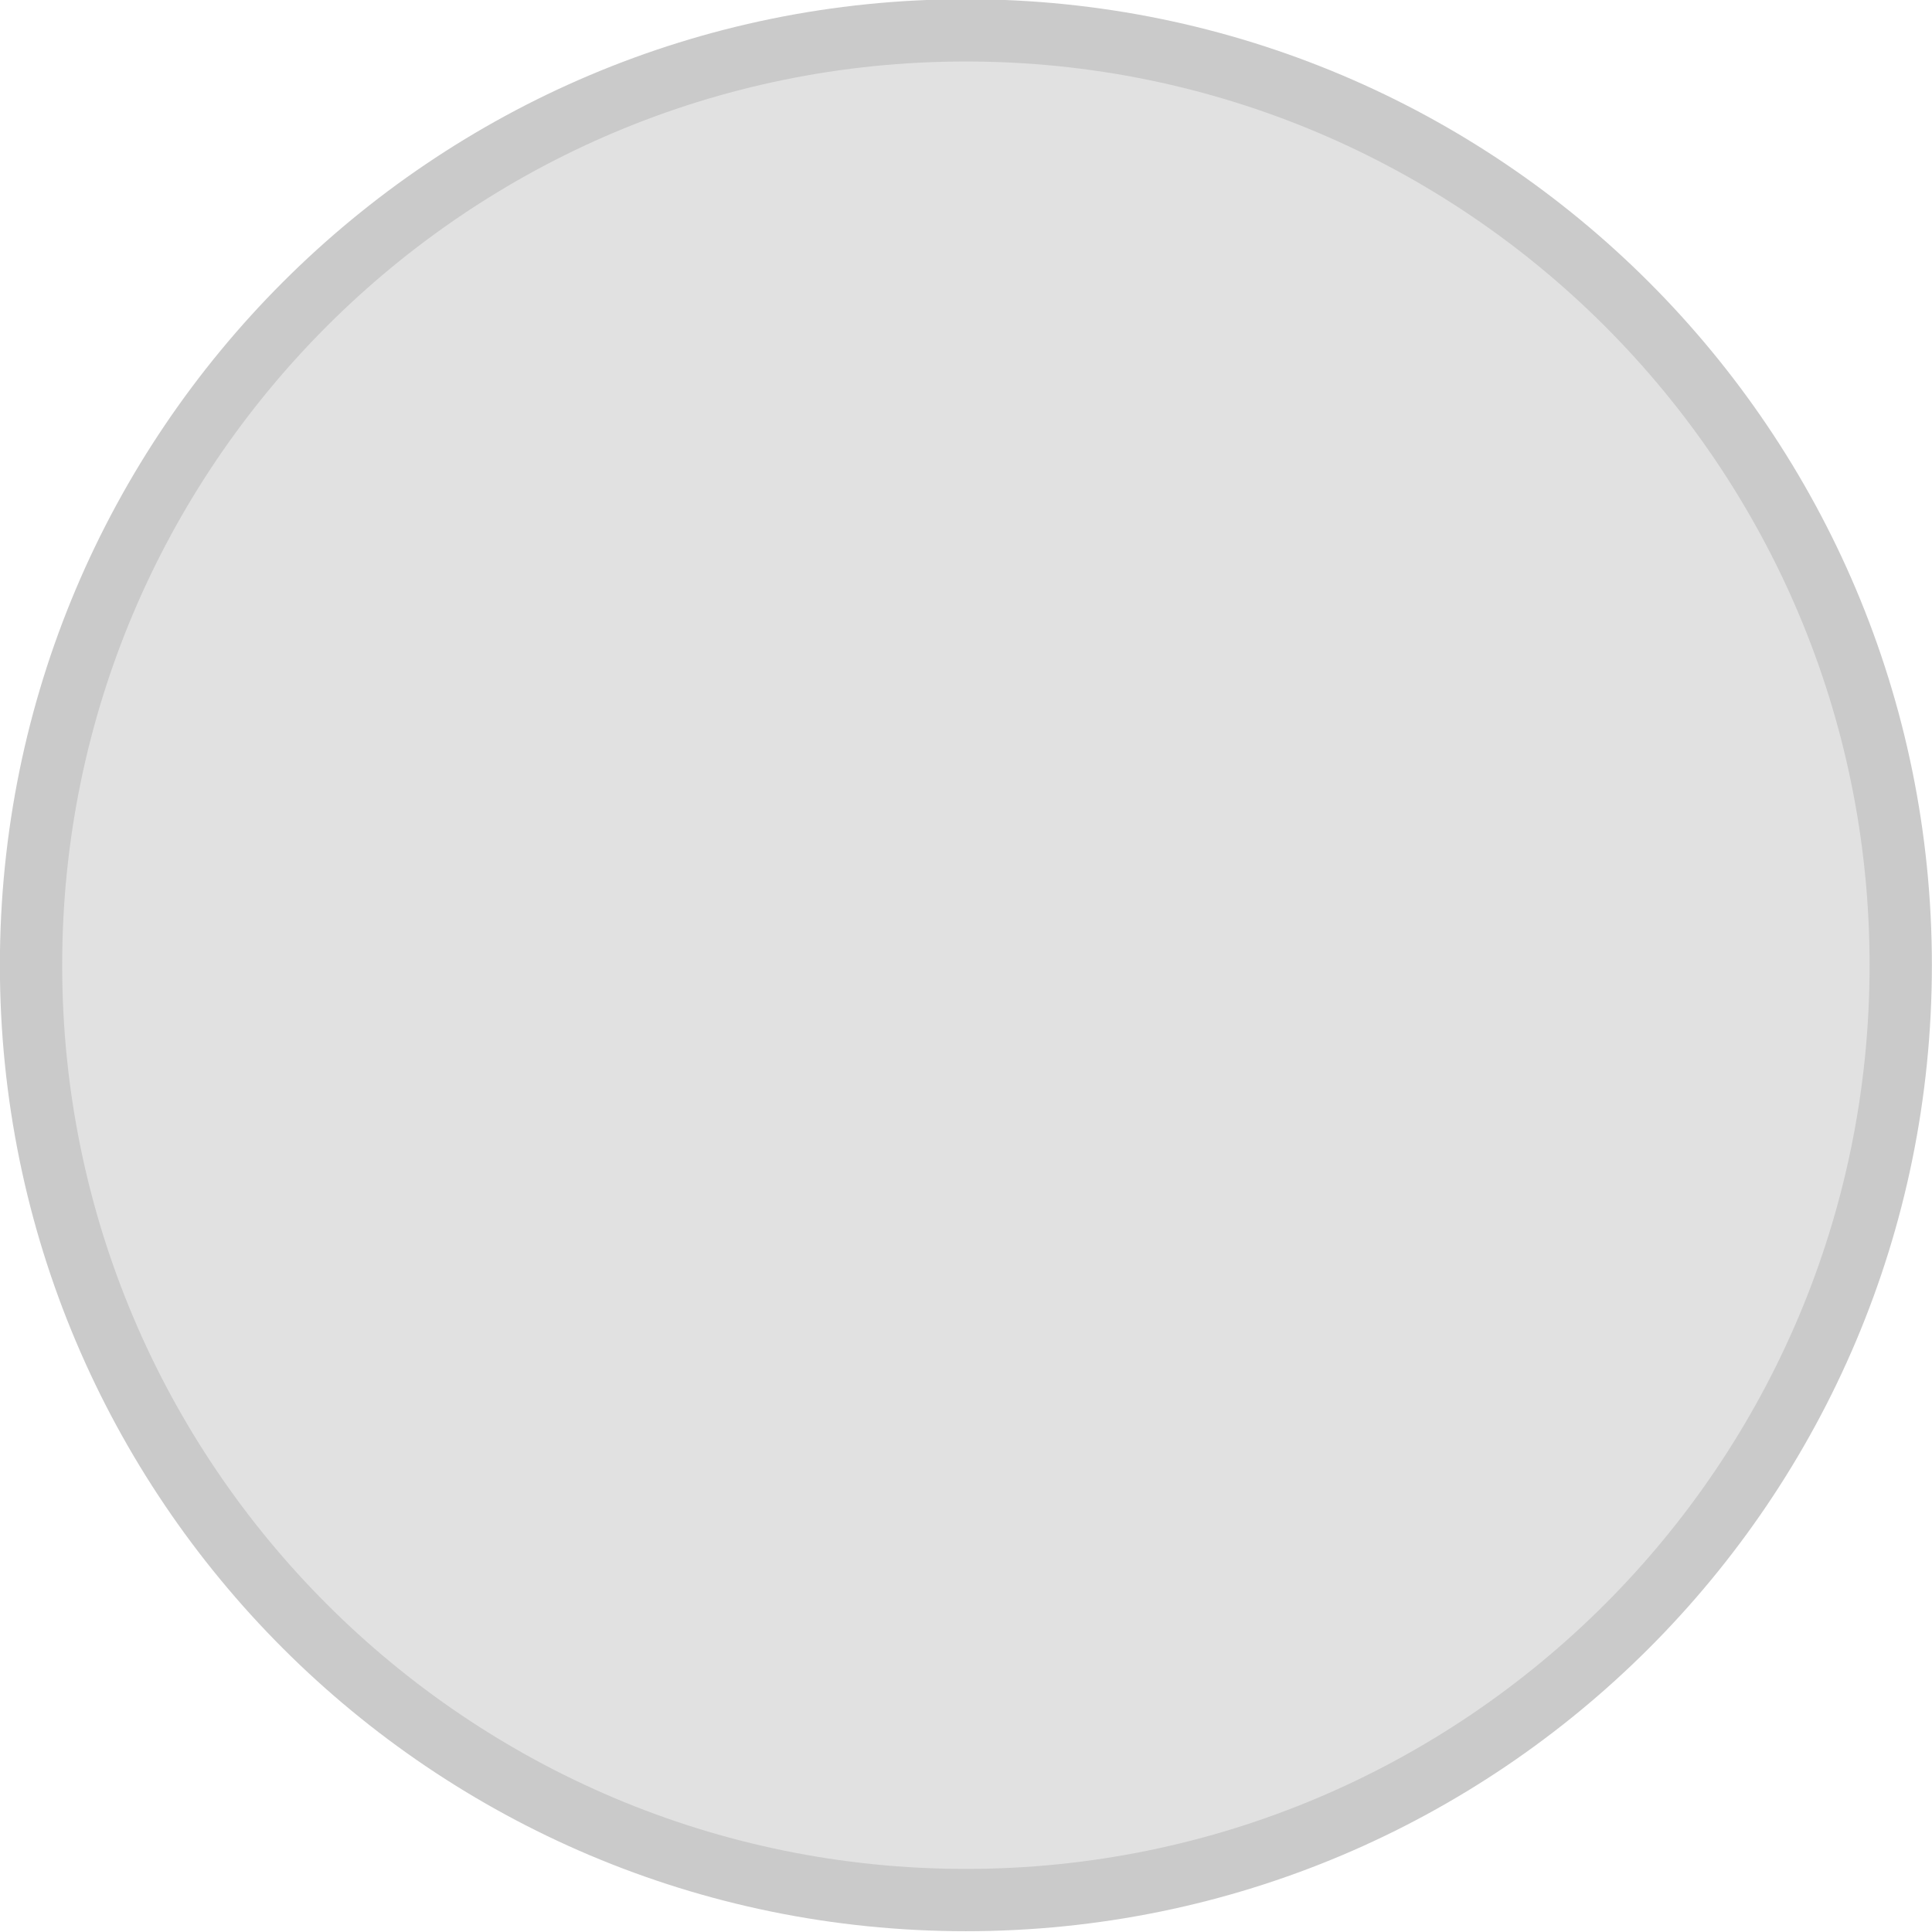
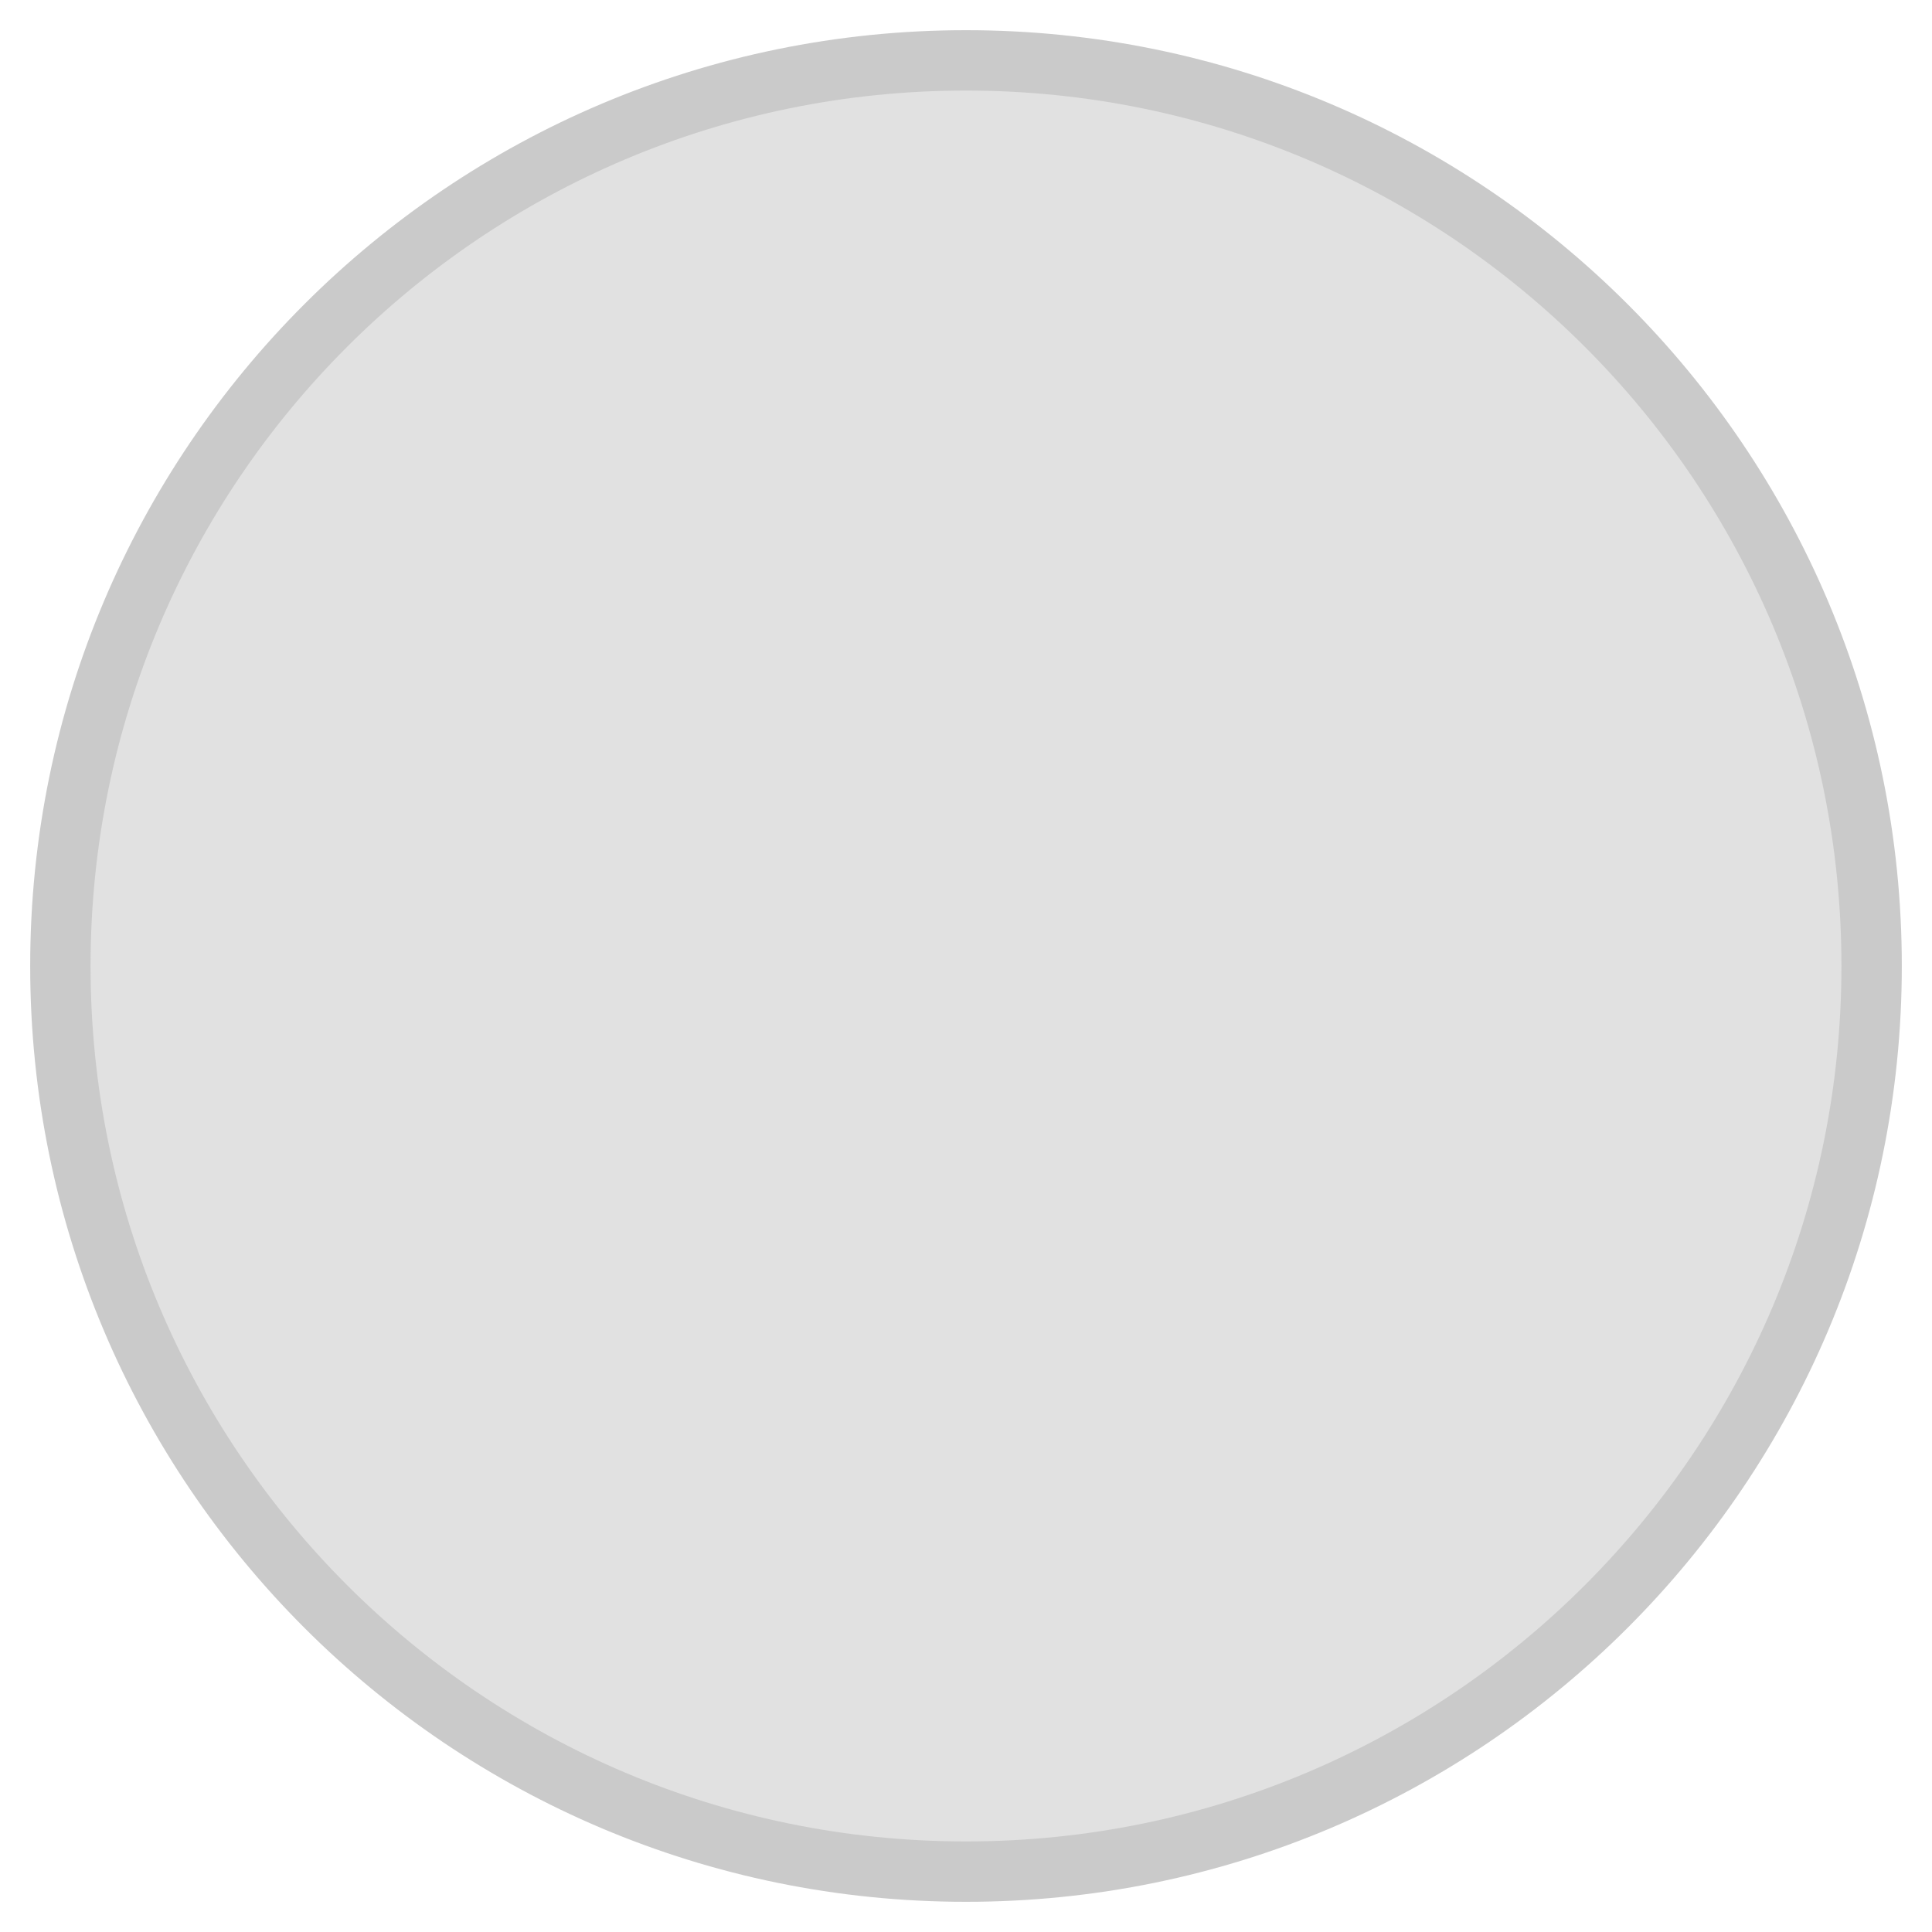
- <svg xmlns="http://www.w3.org/2000/svg" width="32" height="32" version="1.1" viewBox="0 0 8.467 8.467">
-   <g transform="translate(-11.837 -277.77)">
-     <circle cx="16.07" cy="282" r="4.097" fill="#e1e1e1" stroke="#cacaca" stroke-linecap="square" stroke-width=".273" />
+ <svg xmlns="http://www.w3.org/2000/svg" width="256" height="256" version="1.1" viewBox="0 0 256 256">
+   <g>
+     <circle cx="128" cy="128" r="120" fill="#e1e1e1" stroke="#cacaca" stroke-linecap="square" stroke-width="8" />
  </g>
</svg>
